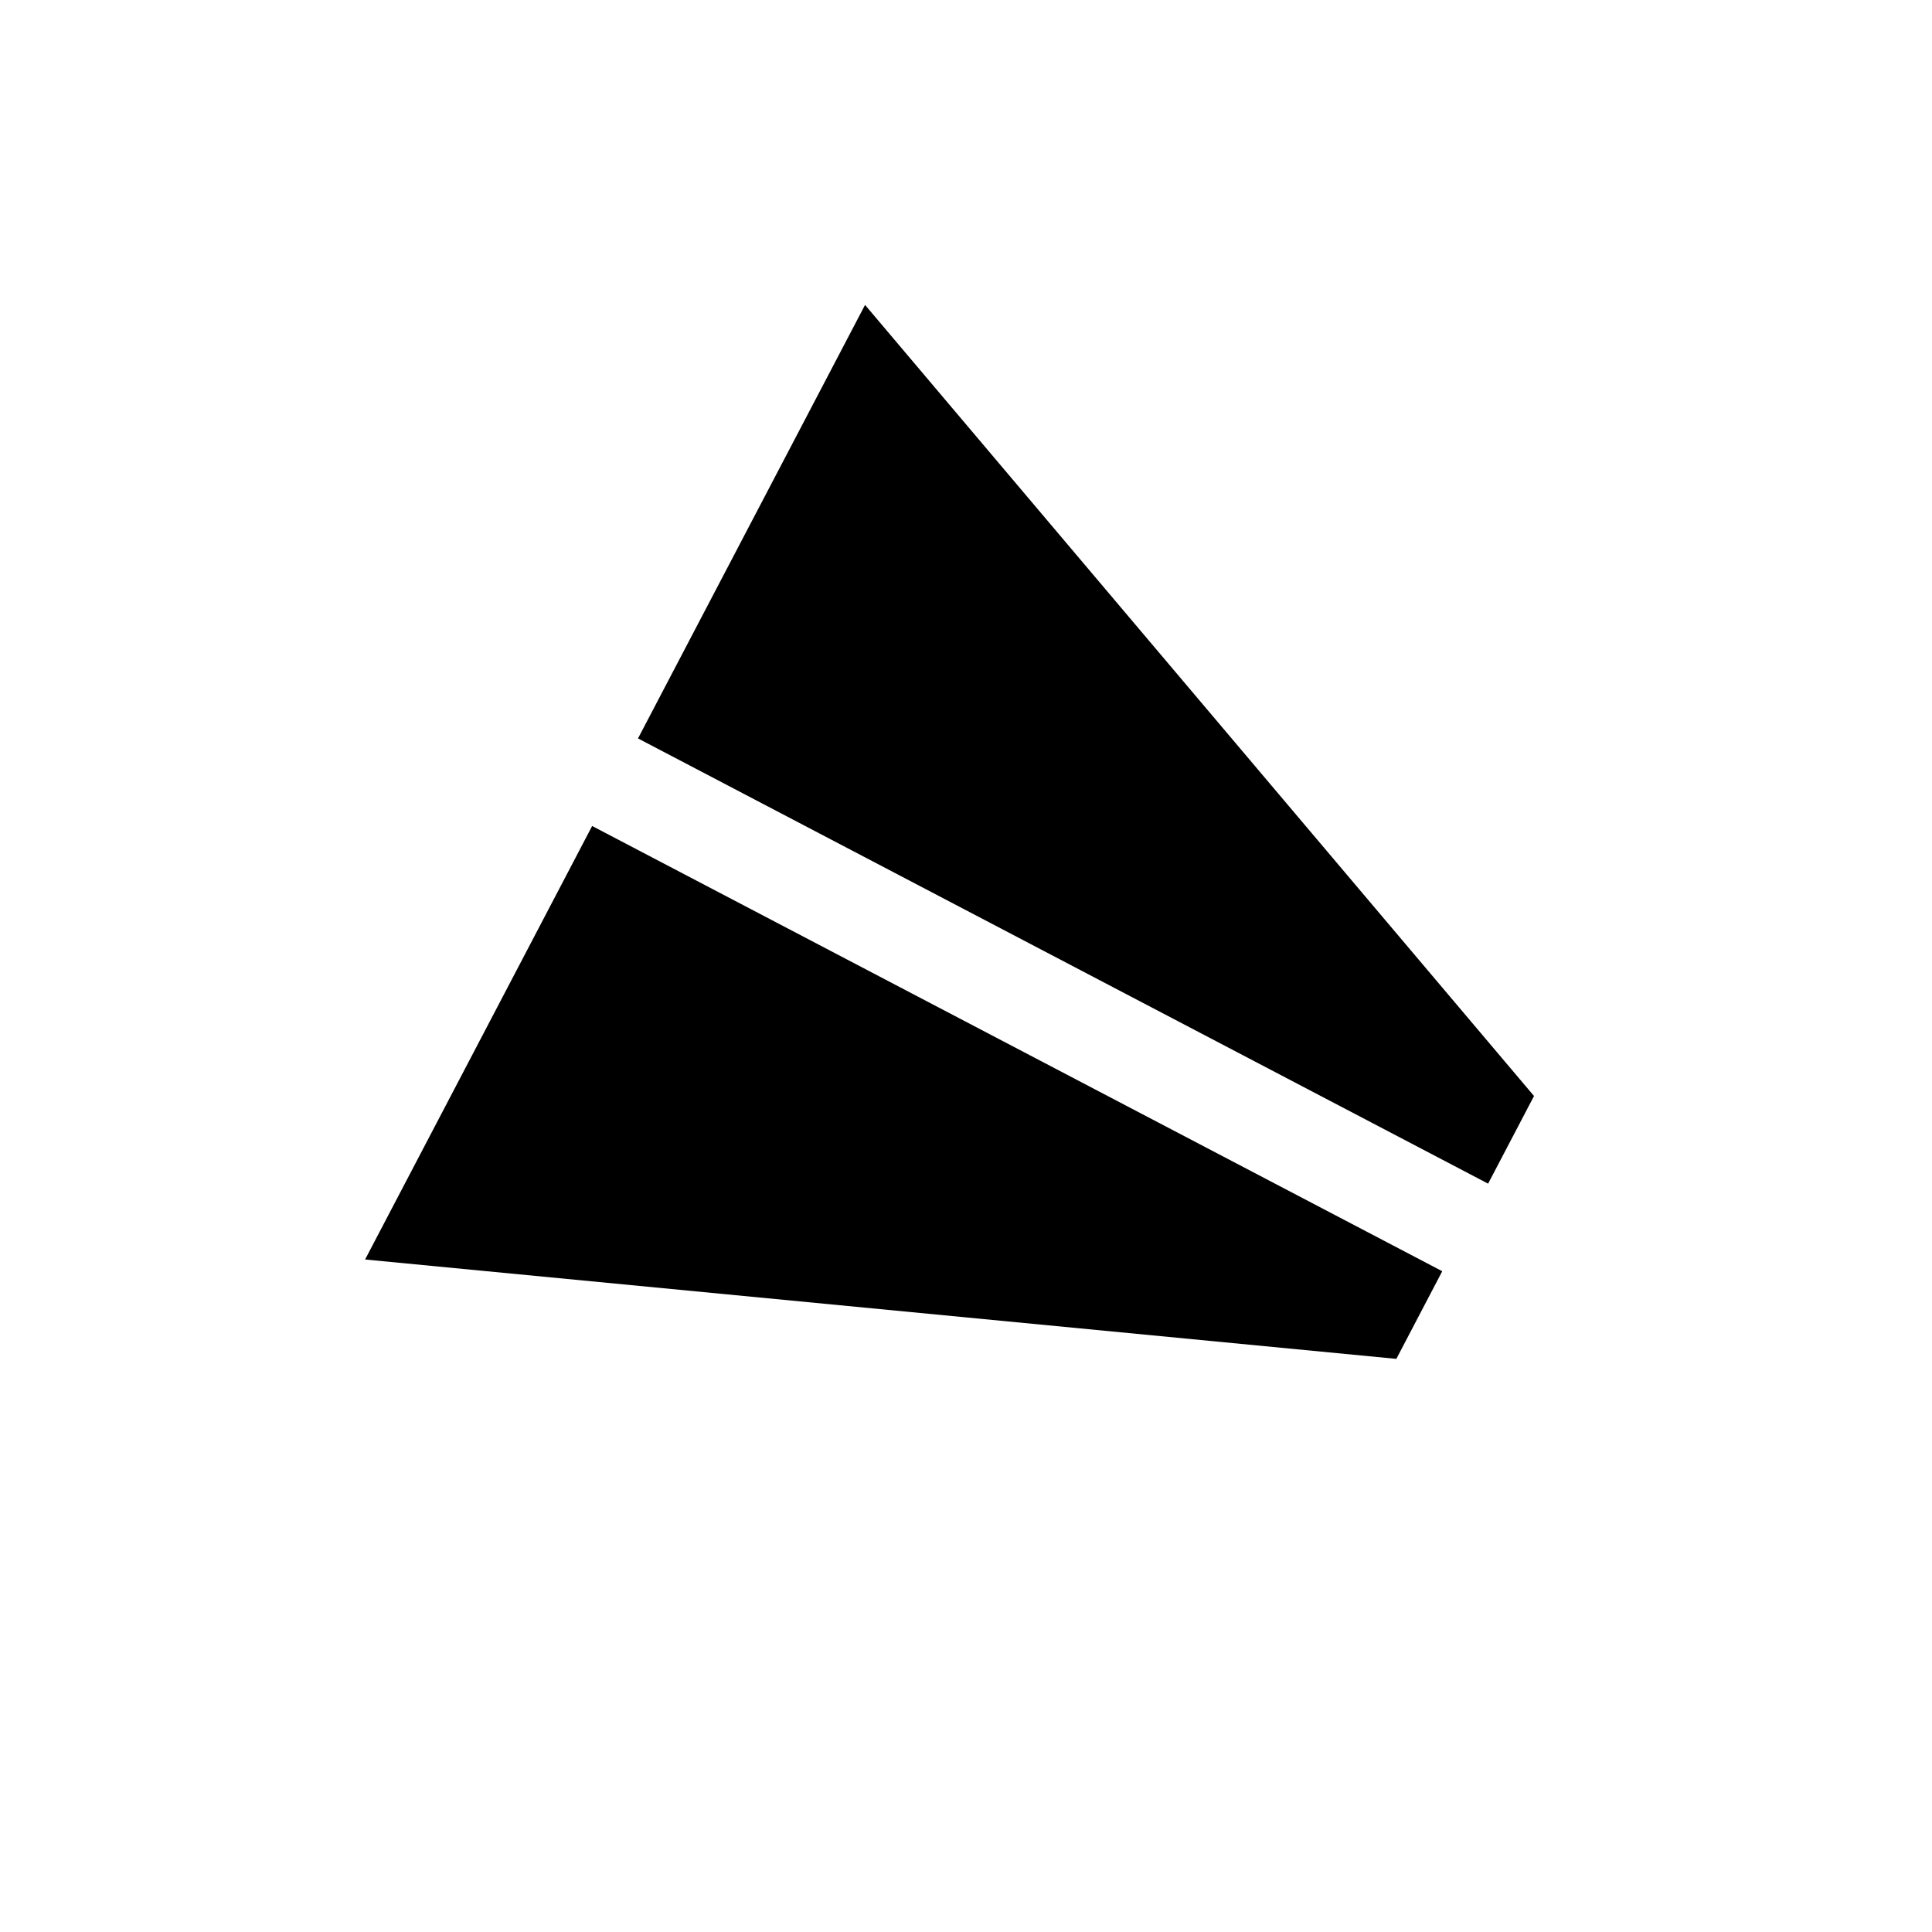
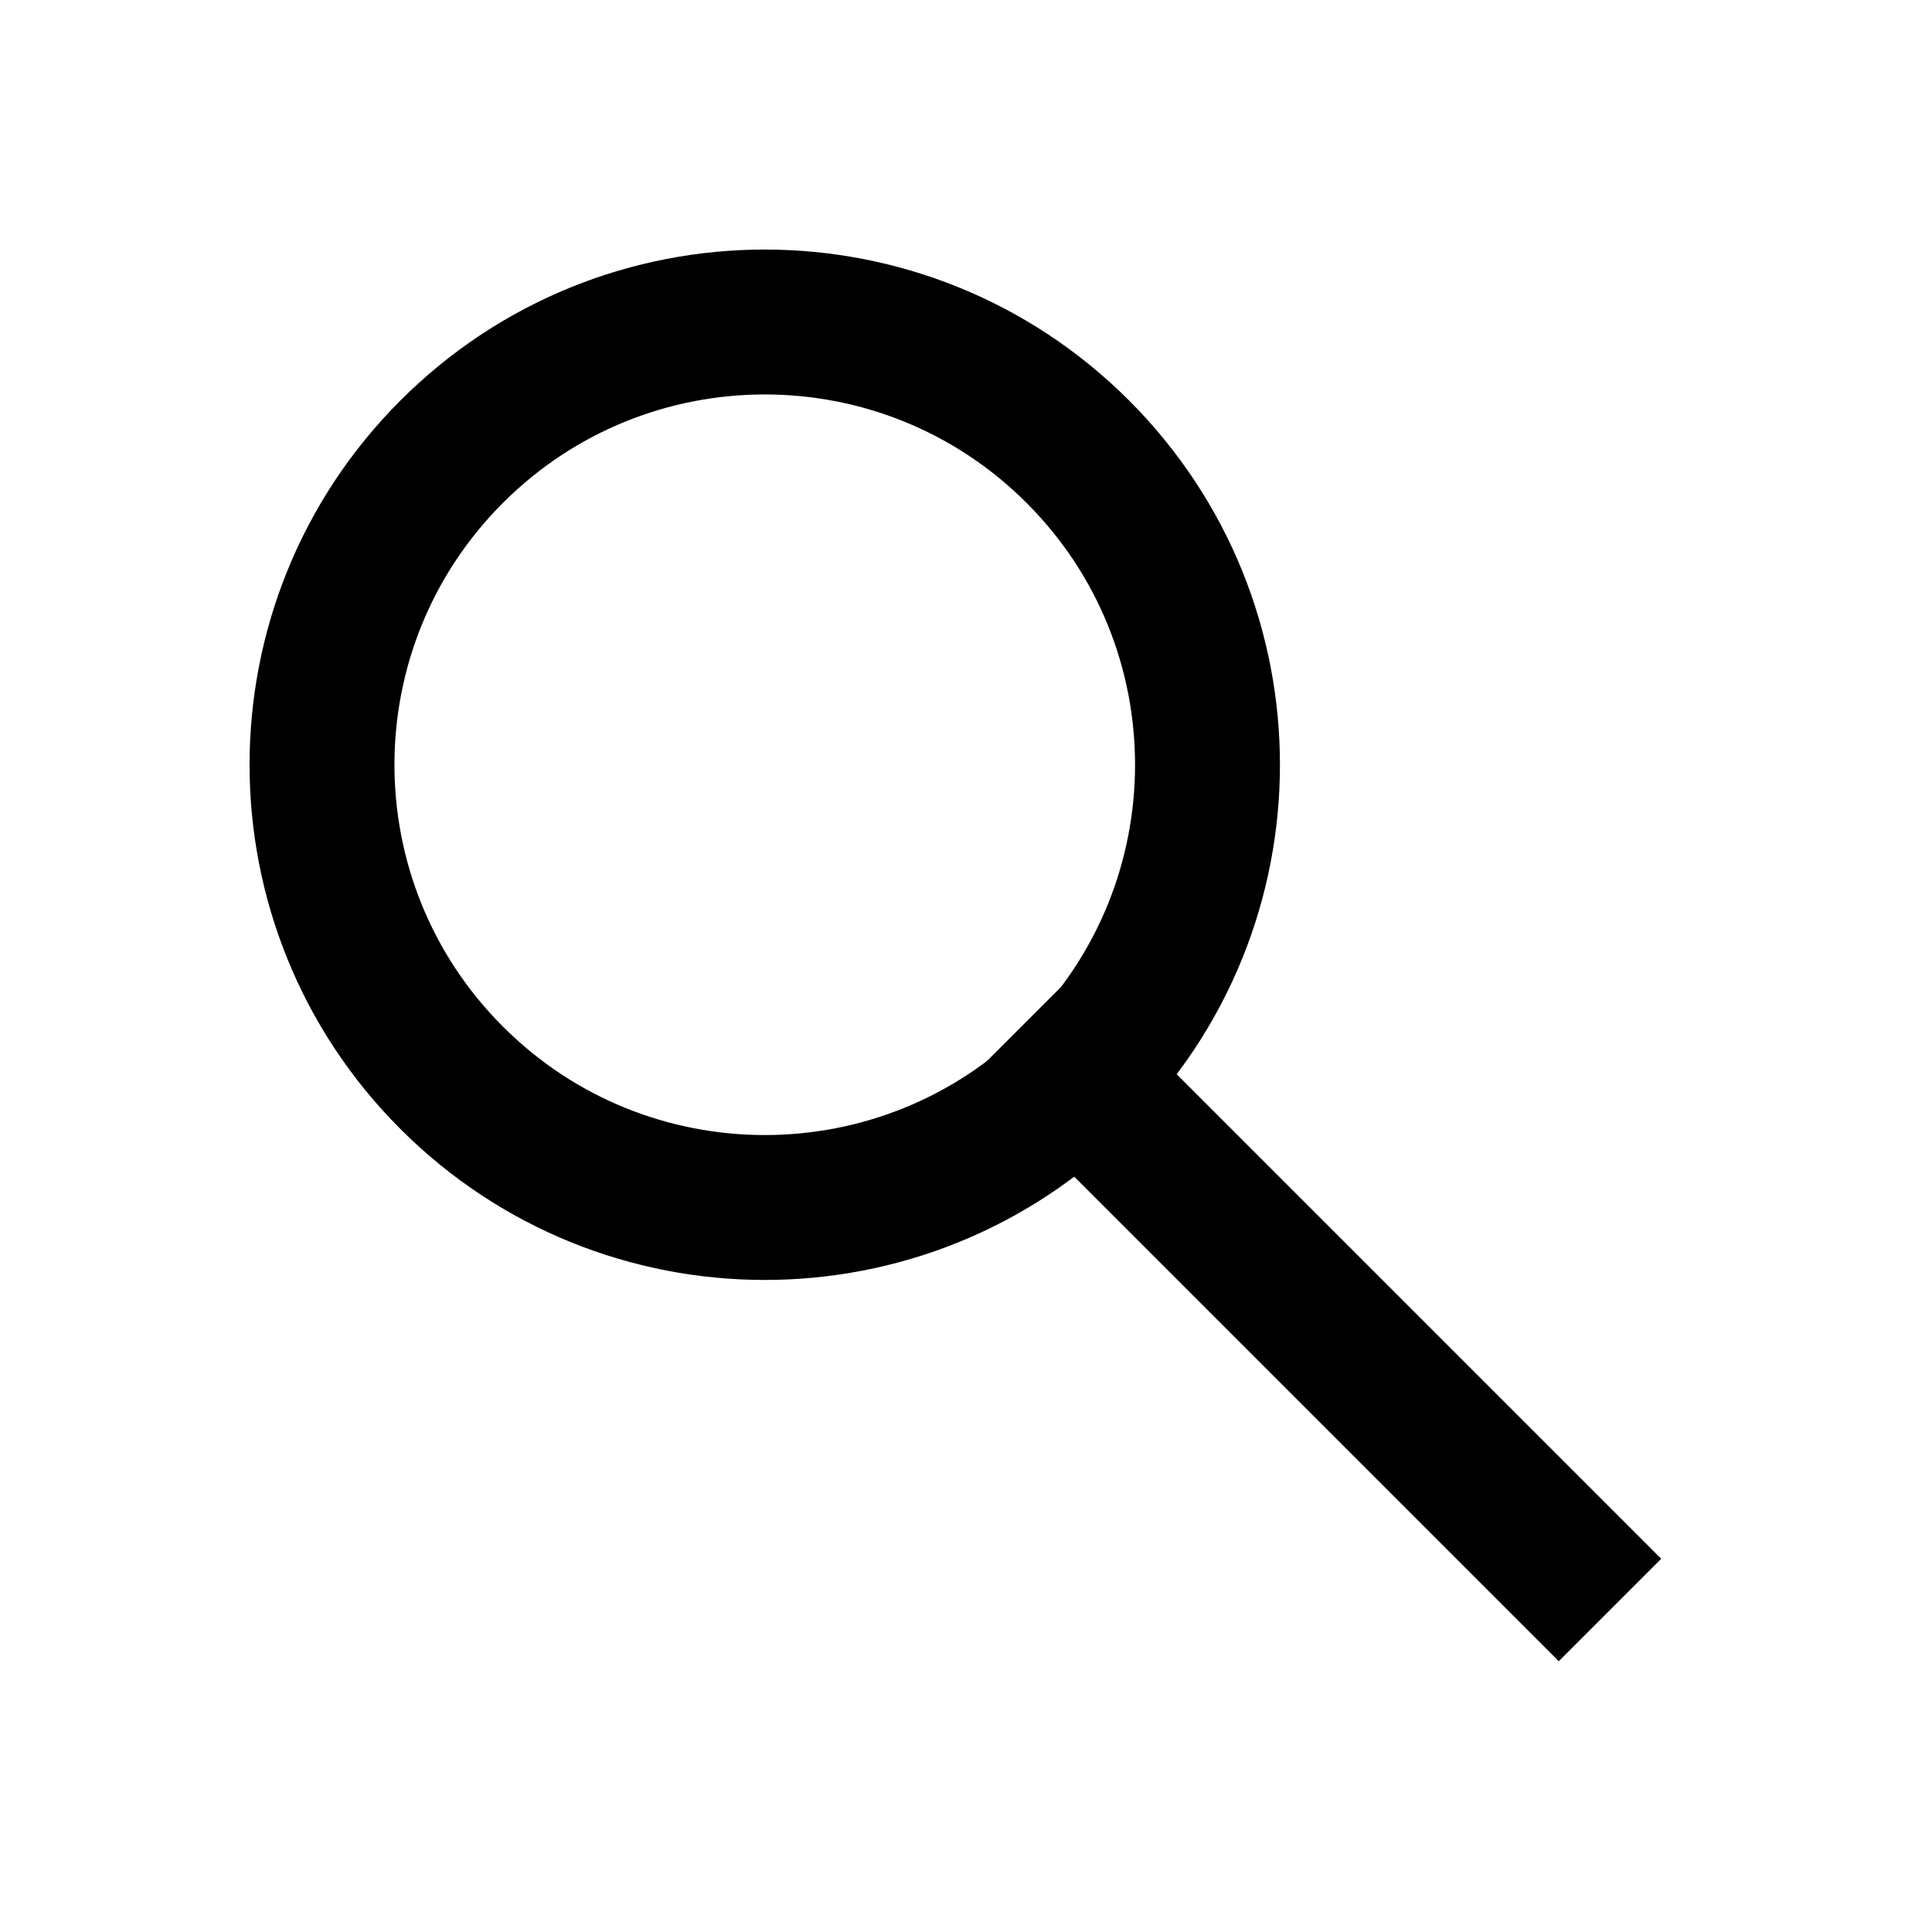
- <svg xmlns="http://www.w3.org/2000/svg" viewBox="0 0 24 24" id="playtopause" width="24px" height="24px">
-   <g id="group" transform="rotate(27.64262 12 12)">
-     <path id="path" d="M 7.079 5.307 L 7.079 11.386 L 19 11.386 L 19 10.157 L 7.079 5.307 M 7.079 12.614 L 7.079 18.693 L 19 13.843 L 19 12.614 L 7.079 12.614" fill="#000000" stroke-width="1" />
+ <svg xmlns="http://www.w3.org/2000/svg" viewBox="0 0 24 24" id="searchtoclose" width="24px" height="24px">
+   <g id="oval_container">
+     <path id="oval" d="M 13.389 13.389 C 15.537 11.241 15.537 7.759 13.389 5.611 C 11.241 3.463 7.759 3.463 5.611 5.611 C 3.463 7.759 3.463 11.241 5.611 13.389 C 7.759 15.537 11.241 15.537 13.389 13.389 Z" fill="none" stroke="#000000" stroke-width="1.8" />
  </g>
+   <path id="ne_stem" d="M 18 6 L 6 18" fill="none" stroke="#000000" stroke-width="1.8" stroke-dasharray="0,16.971" stroke-dashoffset="16.971" />
+   <path id="nw_stem" d="M 6 6 L 20 20" fill="none" stroke="#000000" stroke-width="1.8" stroke-dasharray="10.295,9.504" stroke-dashoffset="10.295" />
</svg>
